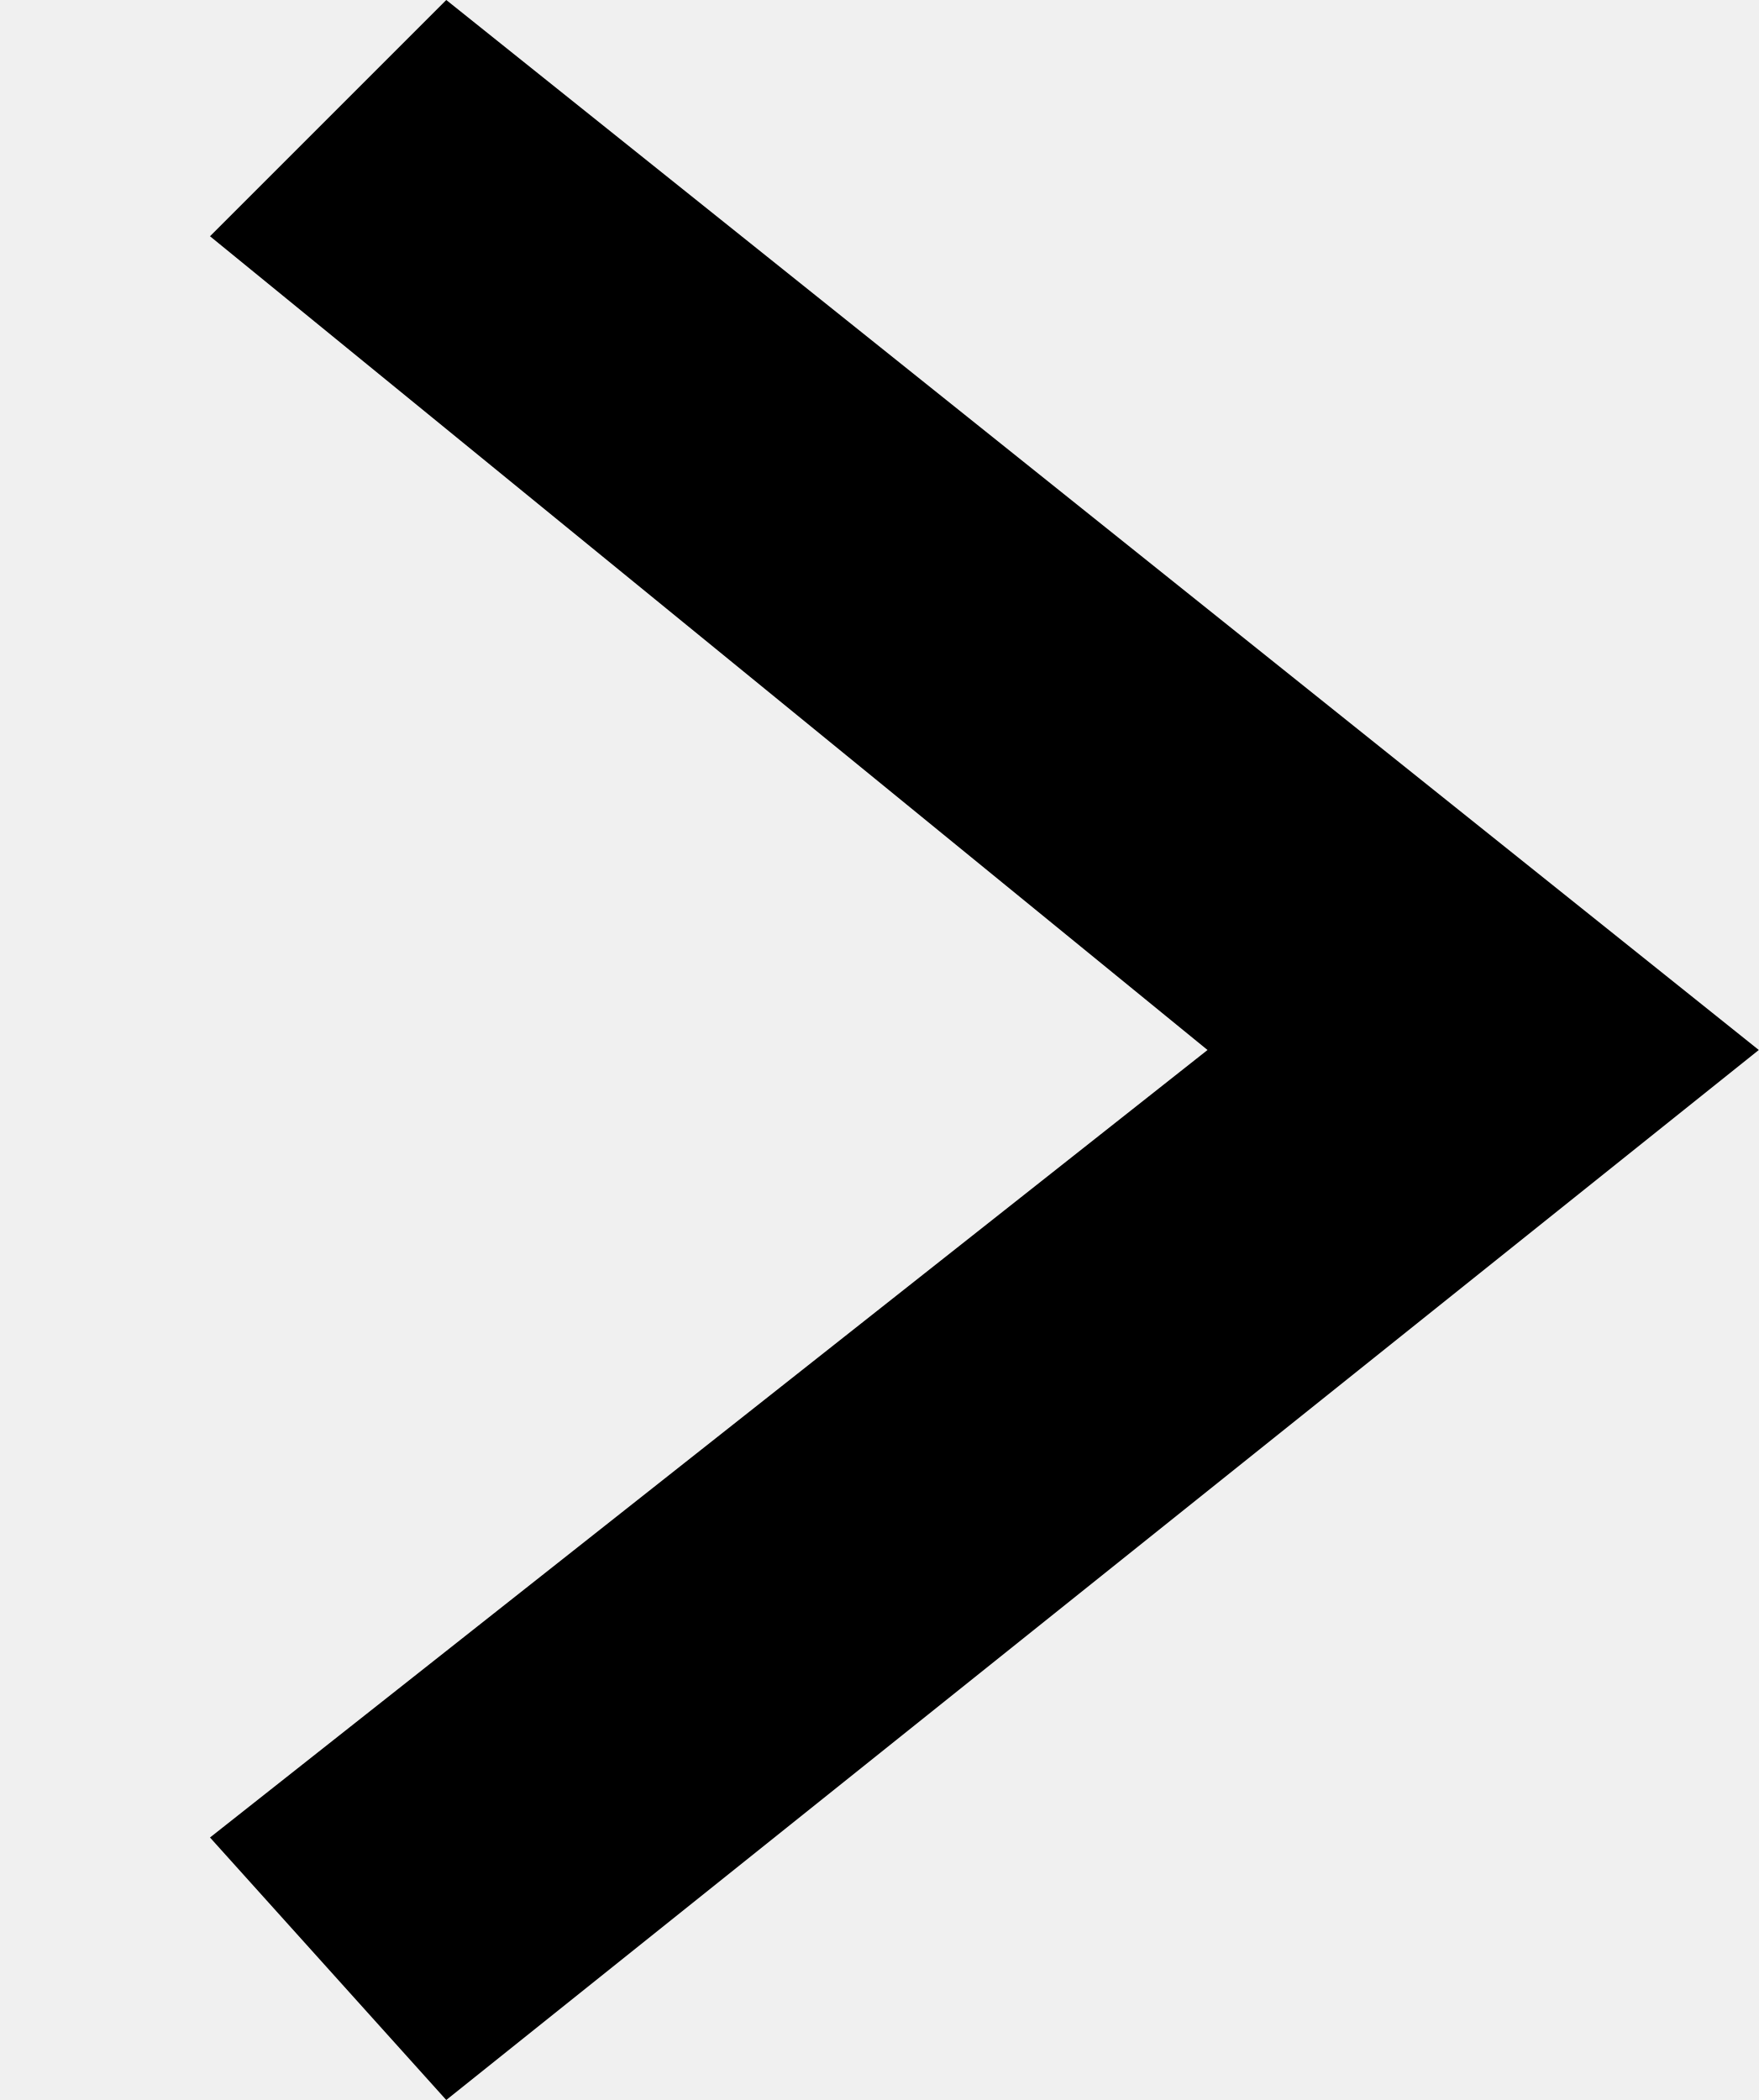
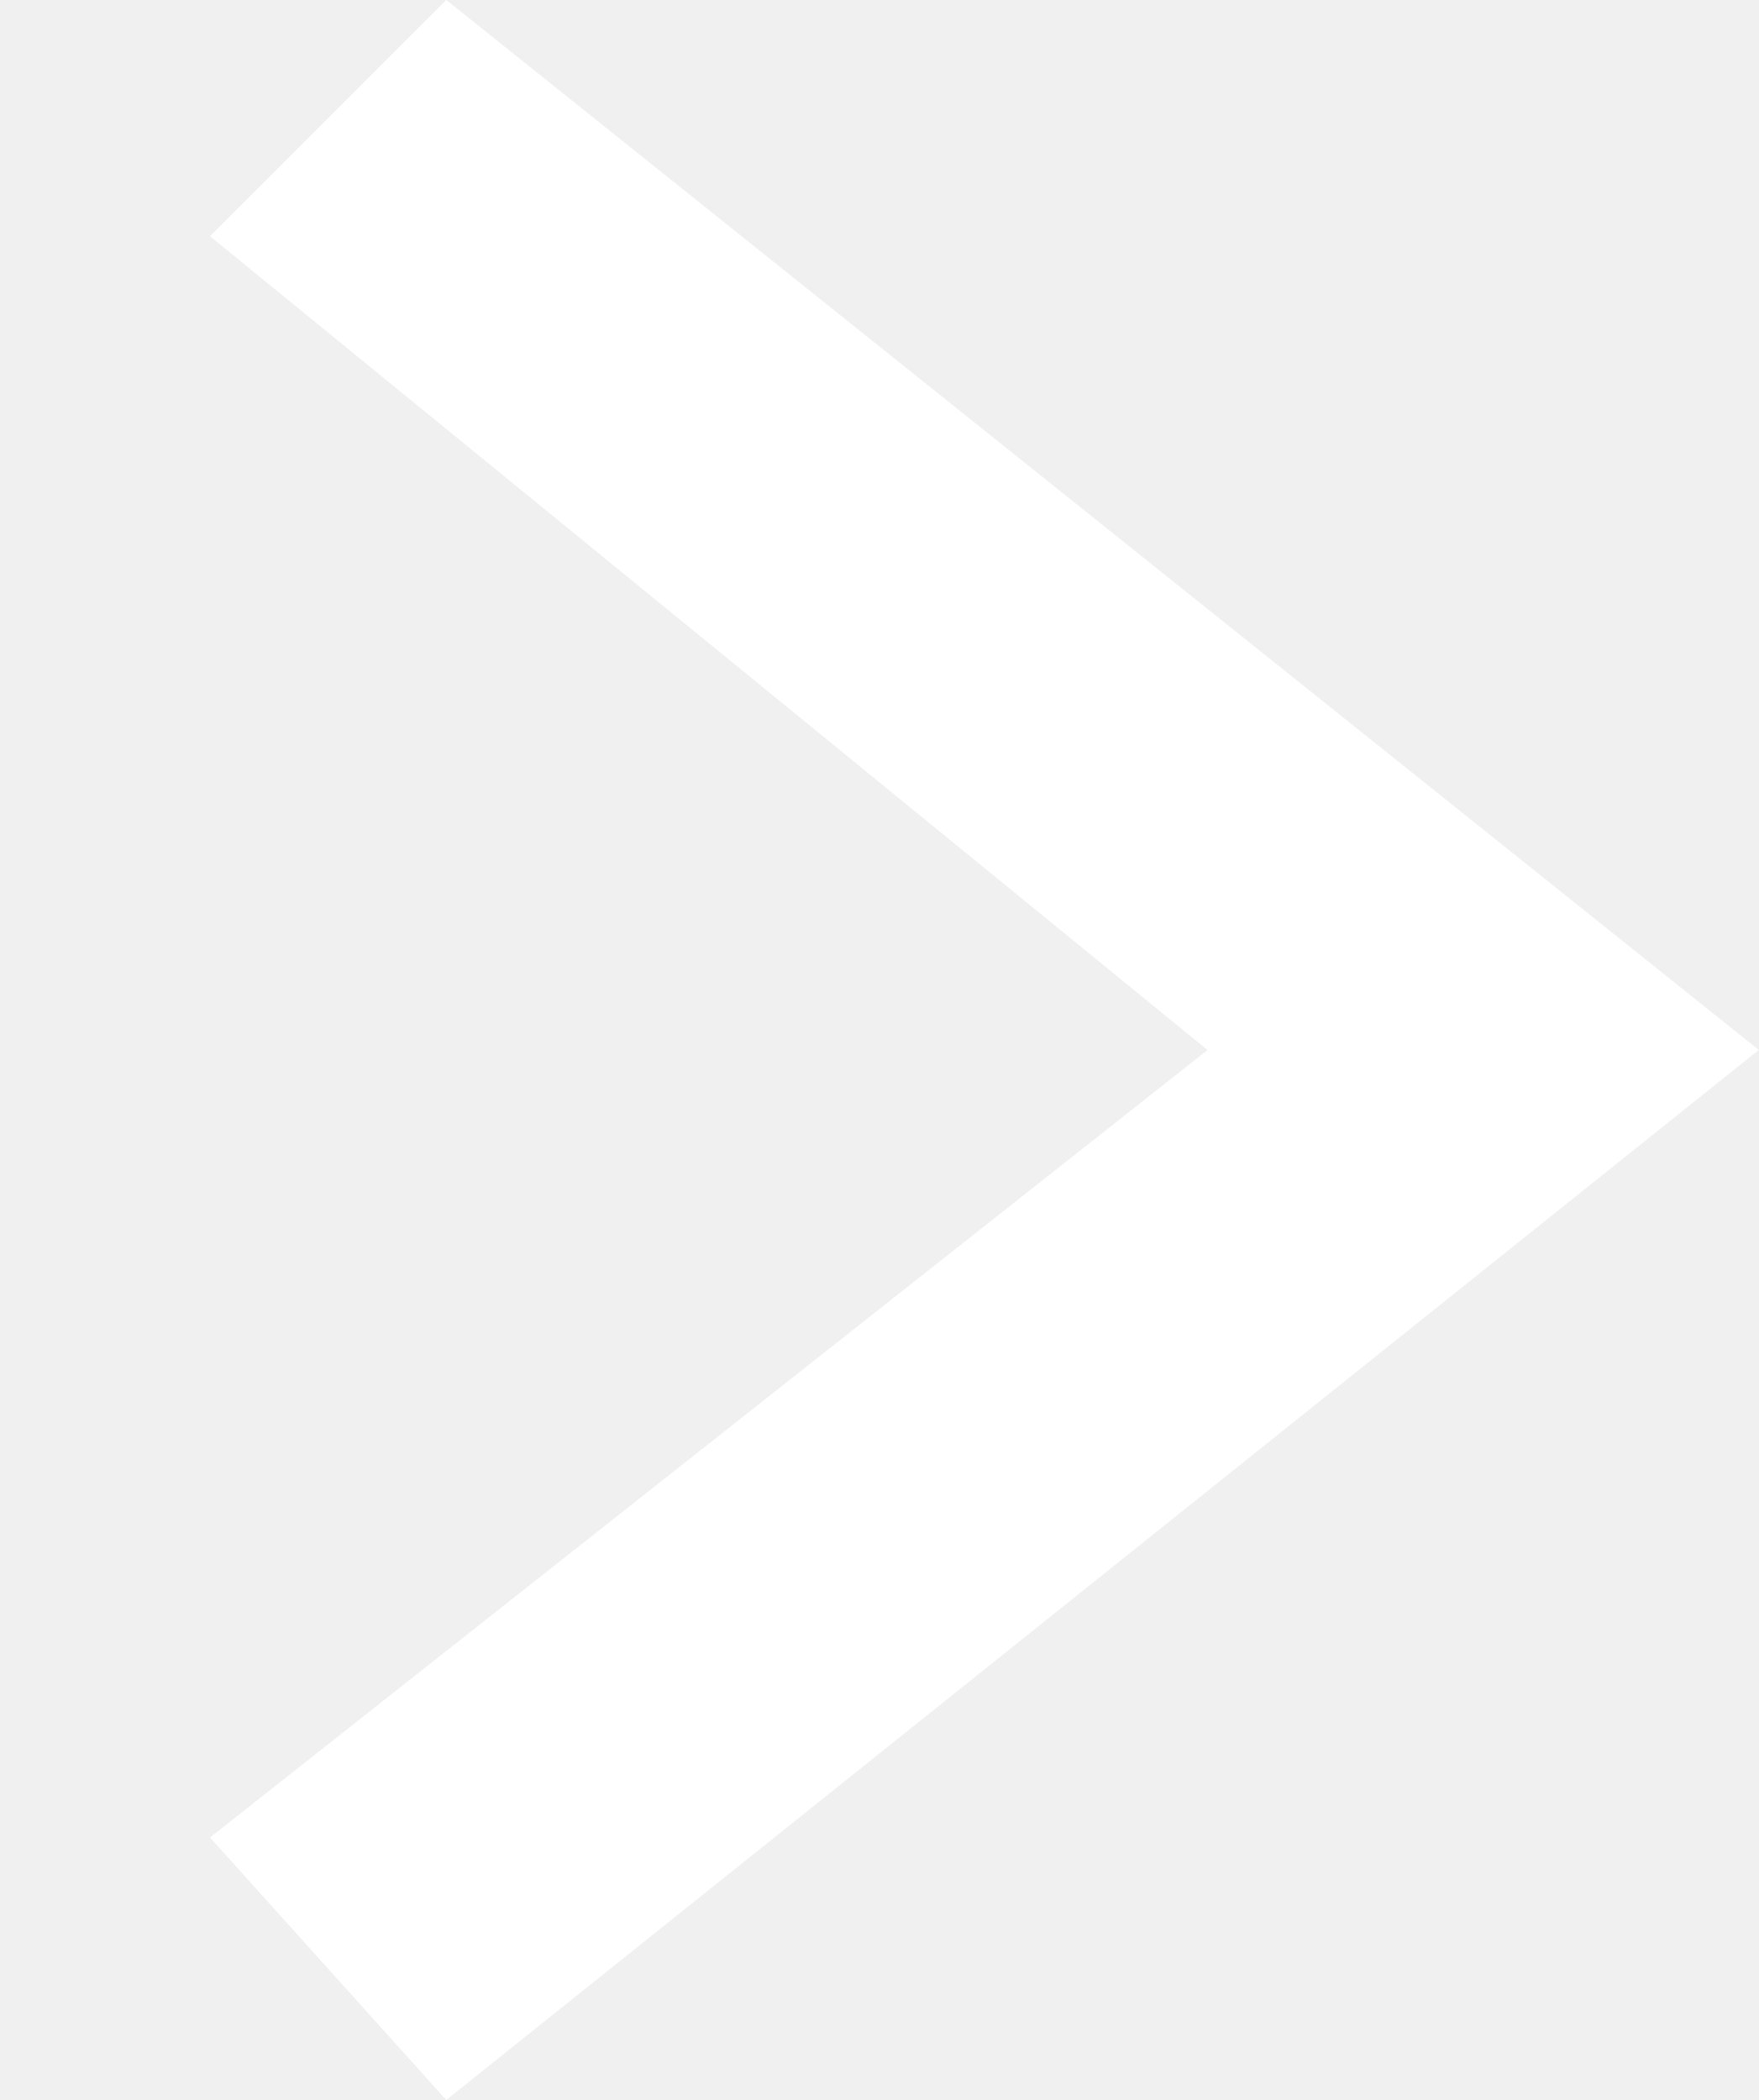
- <svg xmlns="http://www.w3.org/2000/svg" version="1.1" id="Слой_1" x="0px" y="0px" viewBox="0 0 6.7 8" style="enable-background:new 0 0 6.7 8;" xml:space="preserve">
+ <svg xmlns="http://www.w3.org/2000/svg" version="1.1" id="Слой_1" x="0px" y="0px" viewBox="0 0 6.7 8" style="enable-background:new 0 0 6.7 8;" xml:space="preserve" fill="#FFFFFF">
  <style type="text/css">
	.st0{fill-opacity:0;}
</style>
  <rect class="st0" width="6.7" height="8" />
  <polygon points="6.7,4 1.7,0 0.8,0.9 4.6,4 0.8,7 1.7,8 6.7,4 6.7,4 " />
</svg>
